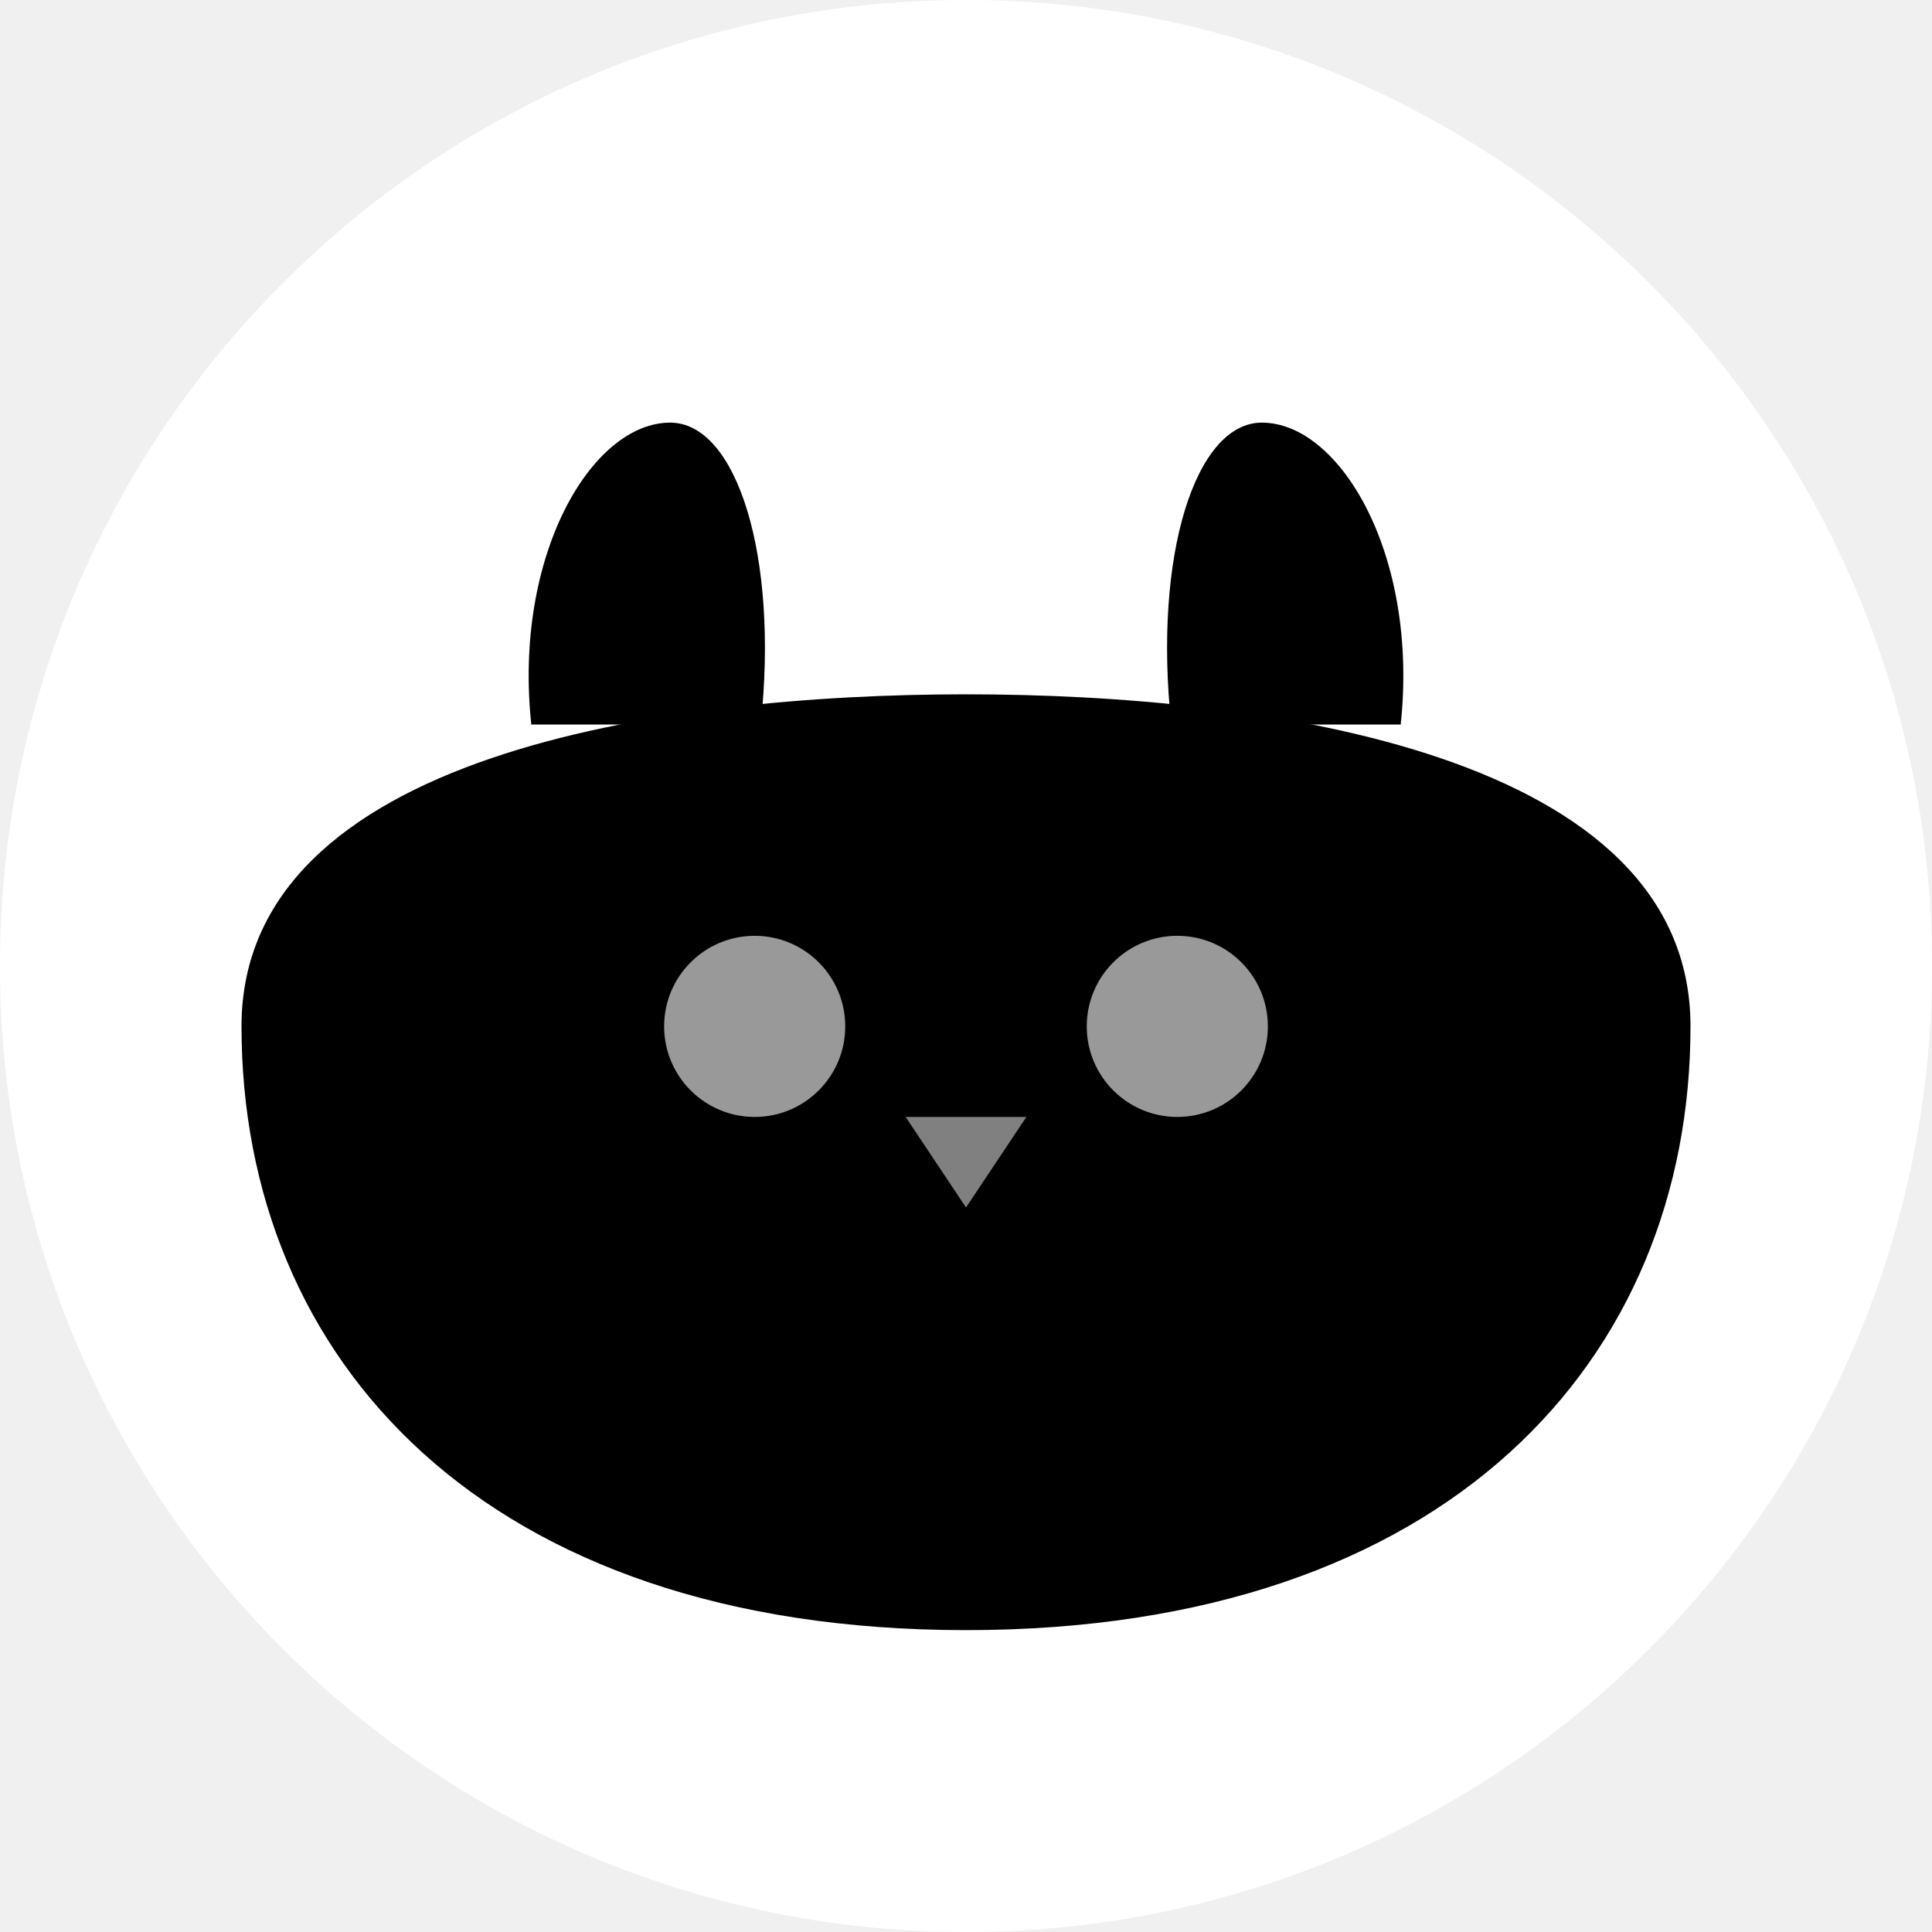
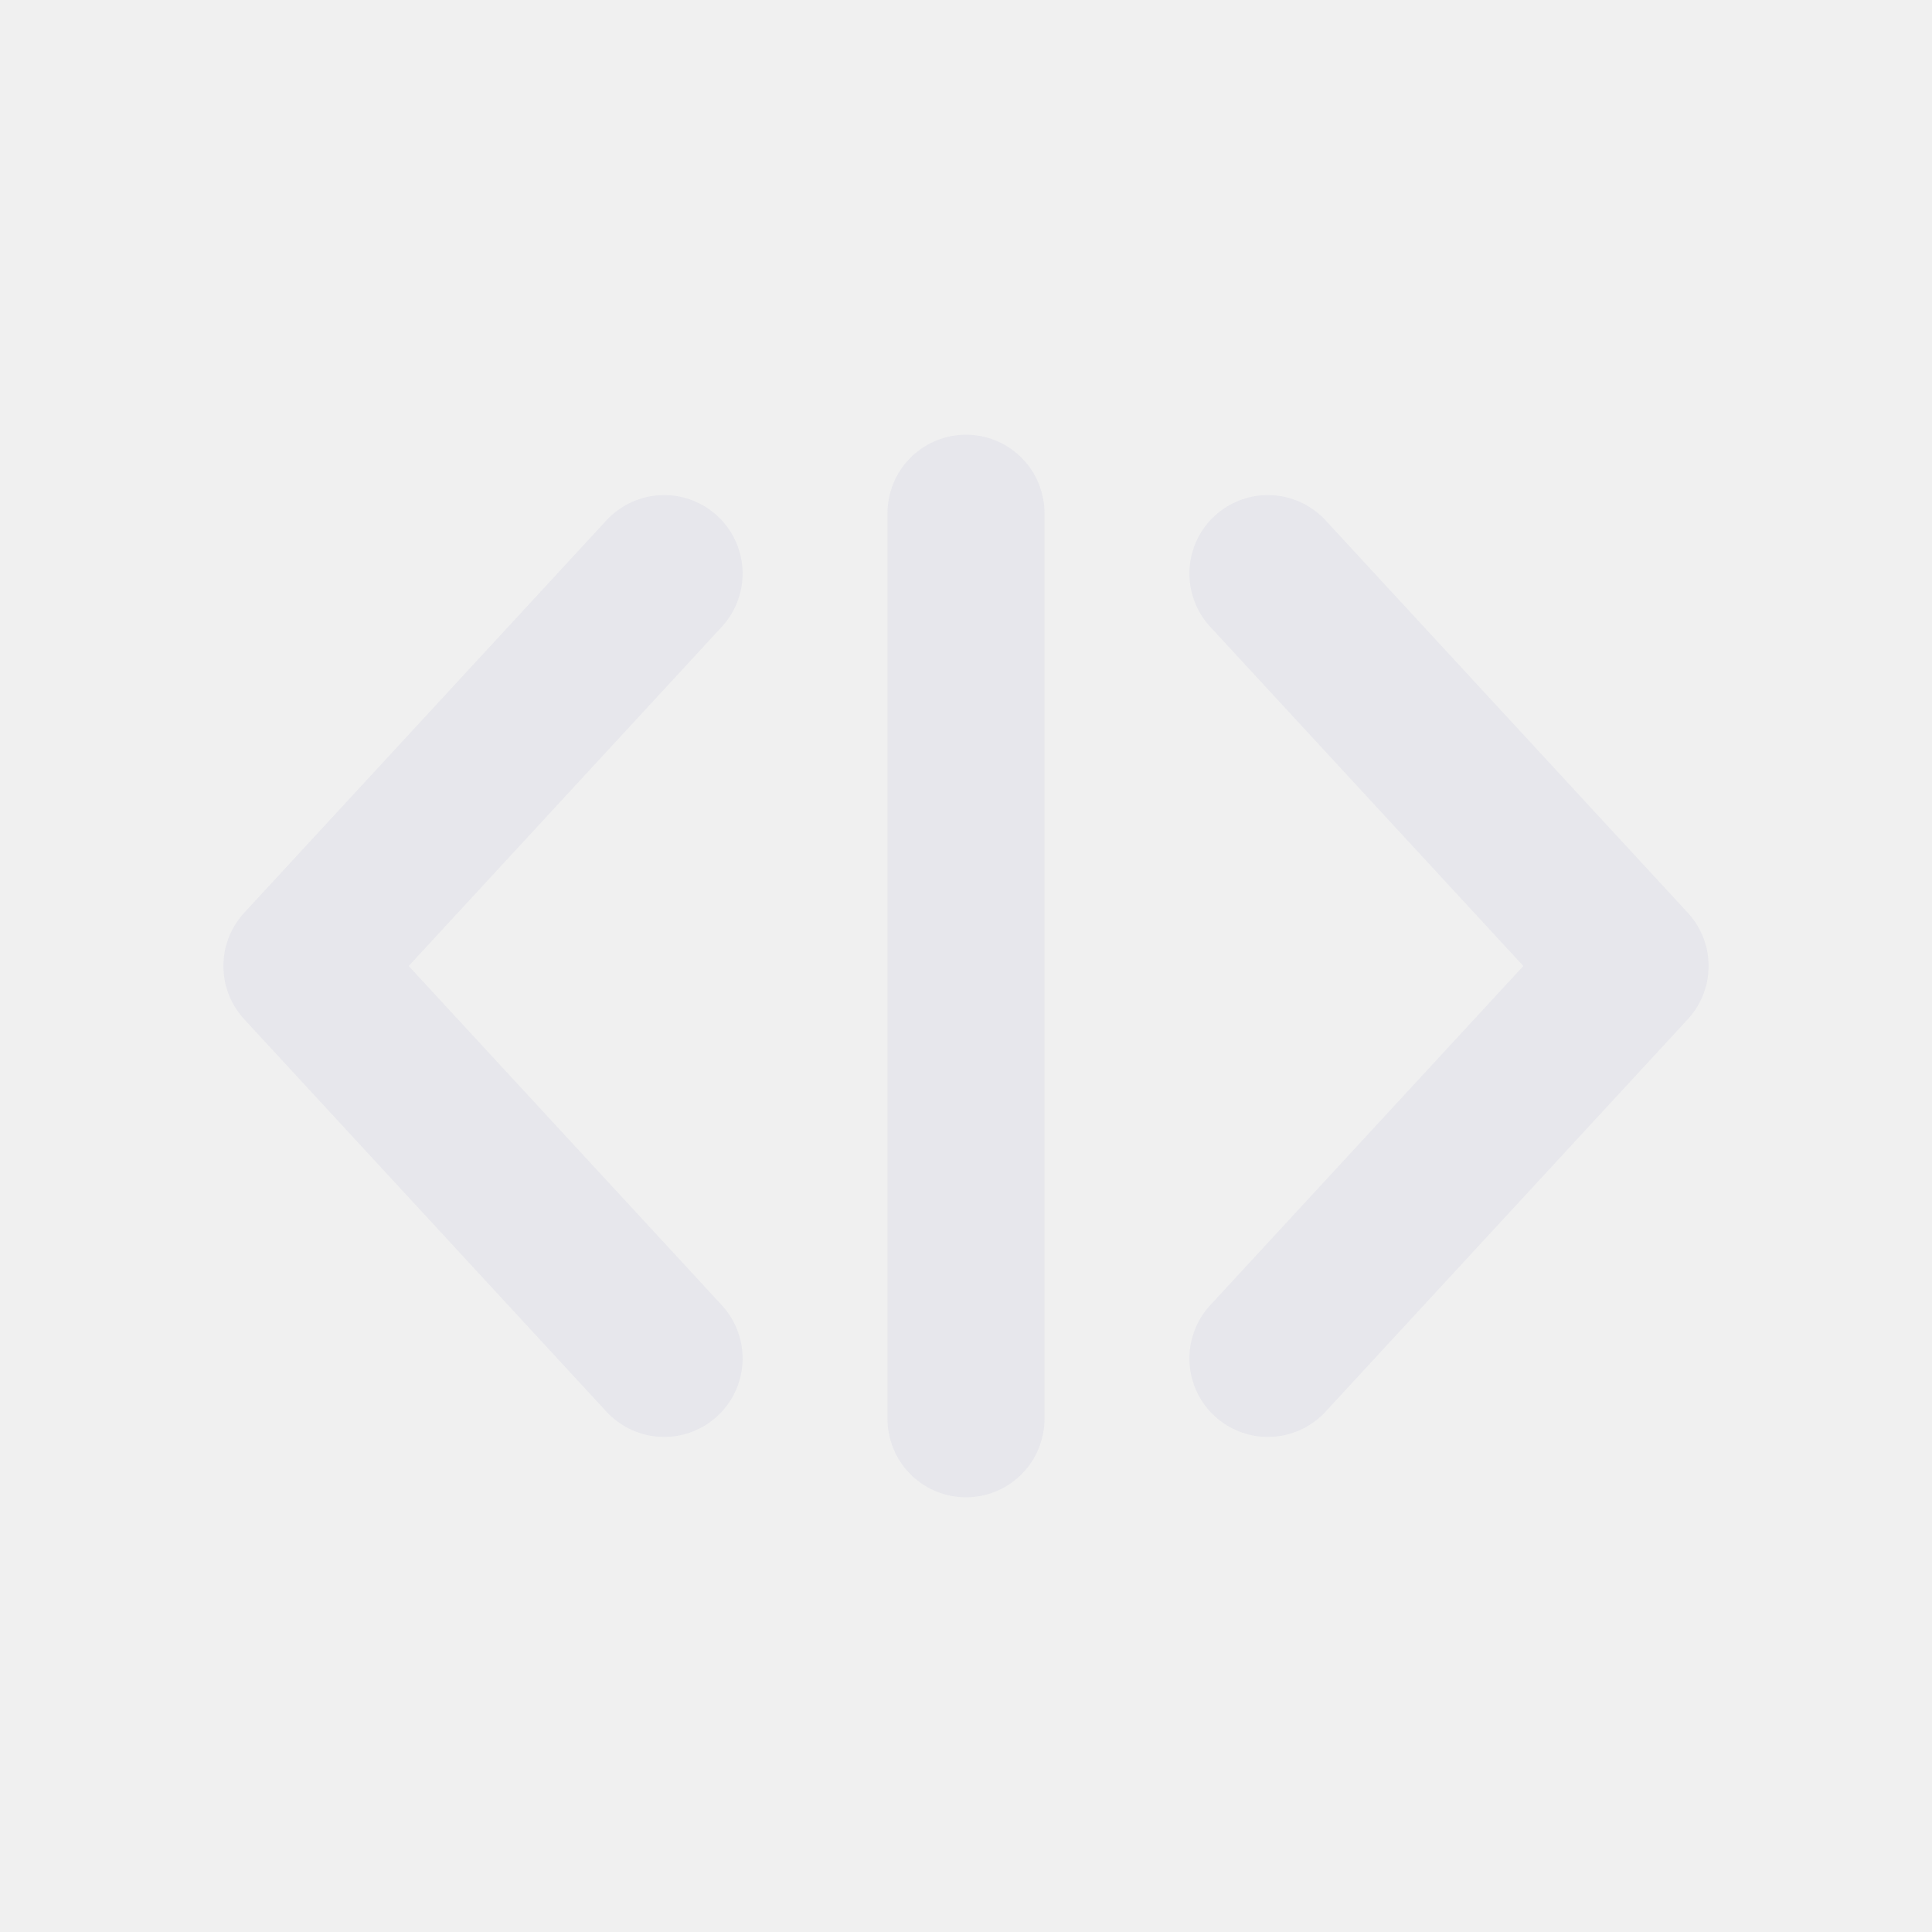
<svg xmlns="http://www.w3.org/2000/svg" width="32" height="32" viewBox="0 0 32 32">
-   <circle cx="16" cy="16" r="16" fill="#ffffff" />
-   <g fill="#000000">
-     <path d="M12.6 12C12.9 9.2 12.2 7 11.1 7C9.8 7 8.5 9.2 8.8 12Z" />
-     <path d="M19.4 12C19.1 9.2 19.8 7 20.9 7C22.2 7 23.5 9.2 23.2 12Z" />
-     <path d="M16 27C24 27 28 22.5 28 17C28 12.5 21 11.5 16 11.5C11 11.5 4 12.5 4 17C4 22.5 8 27 16 27Z" />
+   <g fill="none" stroke="#e7e7ec" stroke-width="2.6" stroke-linecap="round" stroke-linejoin="round">
+     <path d="M11 9.5L5 16L11 22.5" />
+     <path d="M21 9.5L27 16L21 22.5" />
+     <path d="M16 8.5V23.5" />
  </g>
-   <circle cx="12.5" cy="17" r="1.5" fill="#ffffff" opacity="0.6" />
-   <circle cx="19.5" cy="17" r="1.5" fill="#ffffff" opacity="0.6" />
-   <polygon points="16,20 15,18.5 17,18.5" fill="#ffffff" opacity="0.5" />
</svg>
